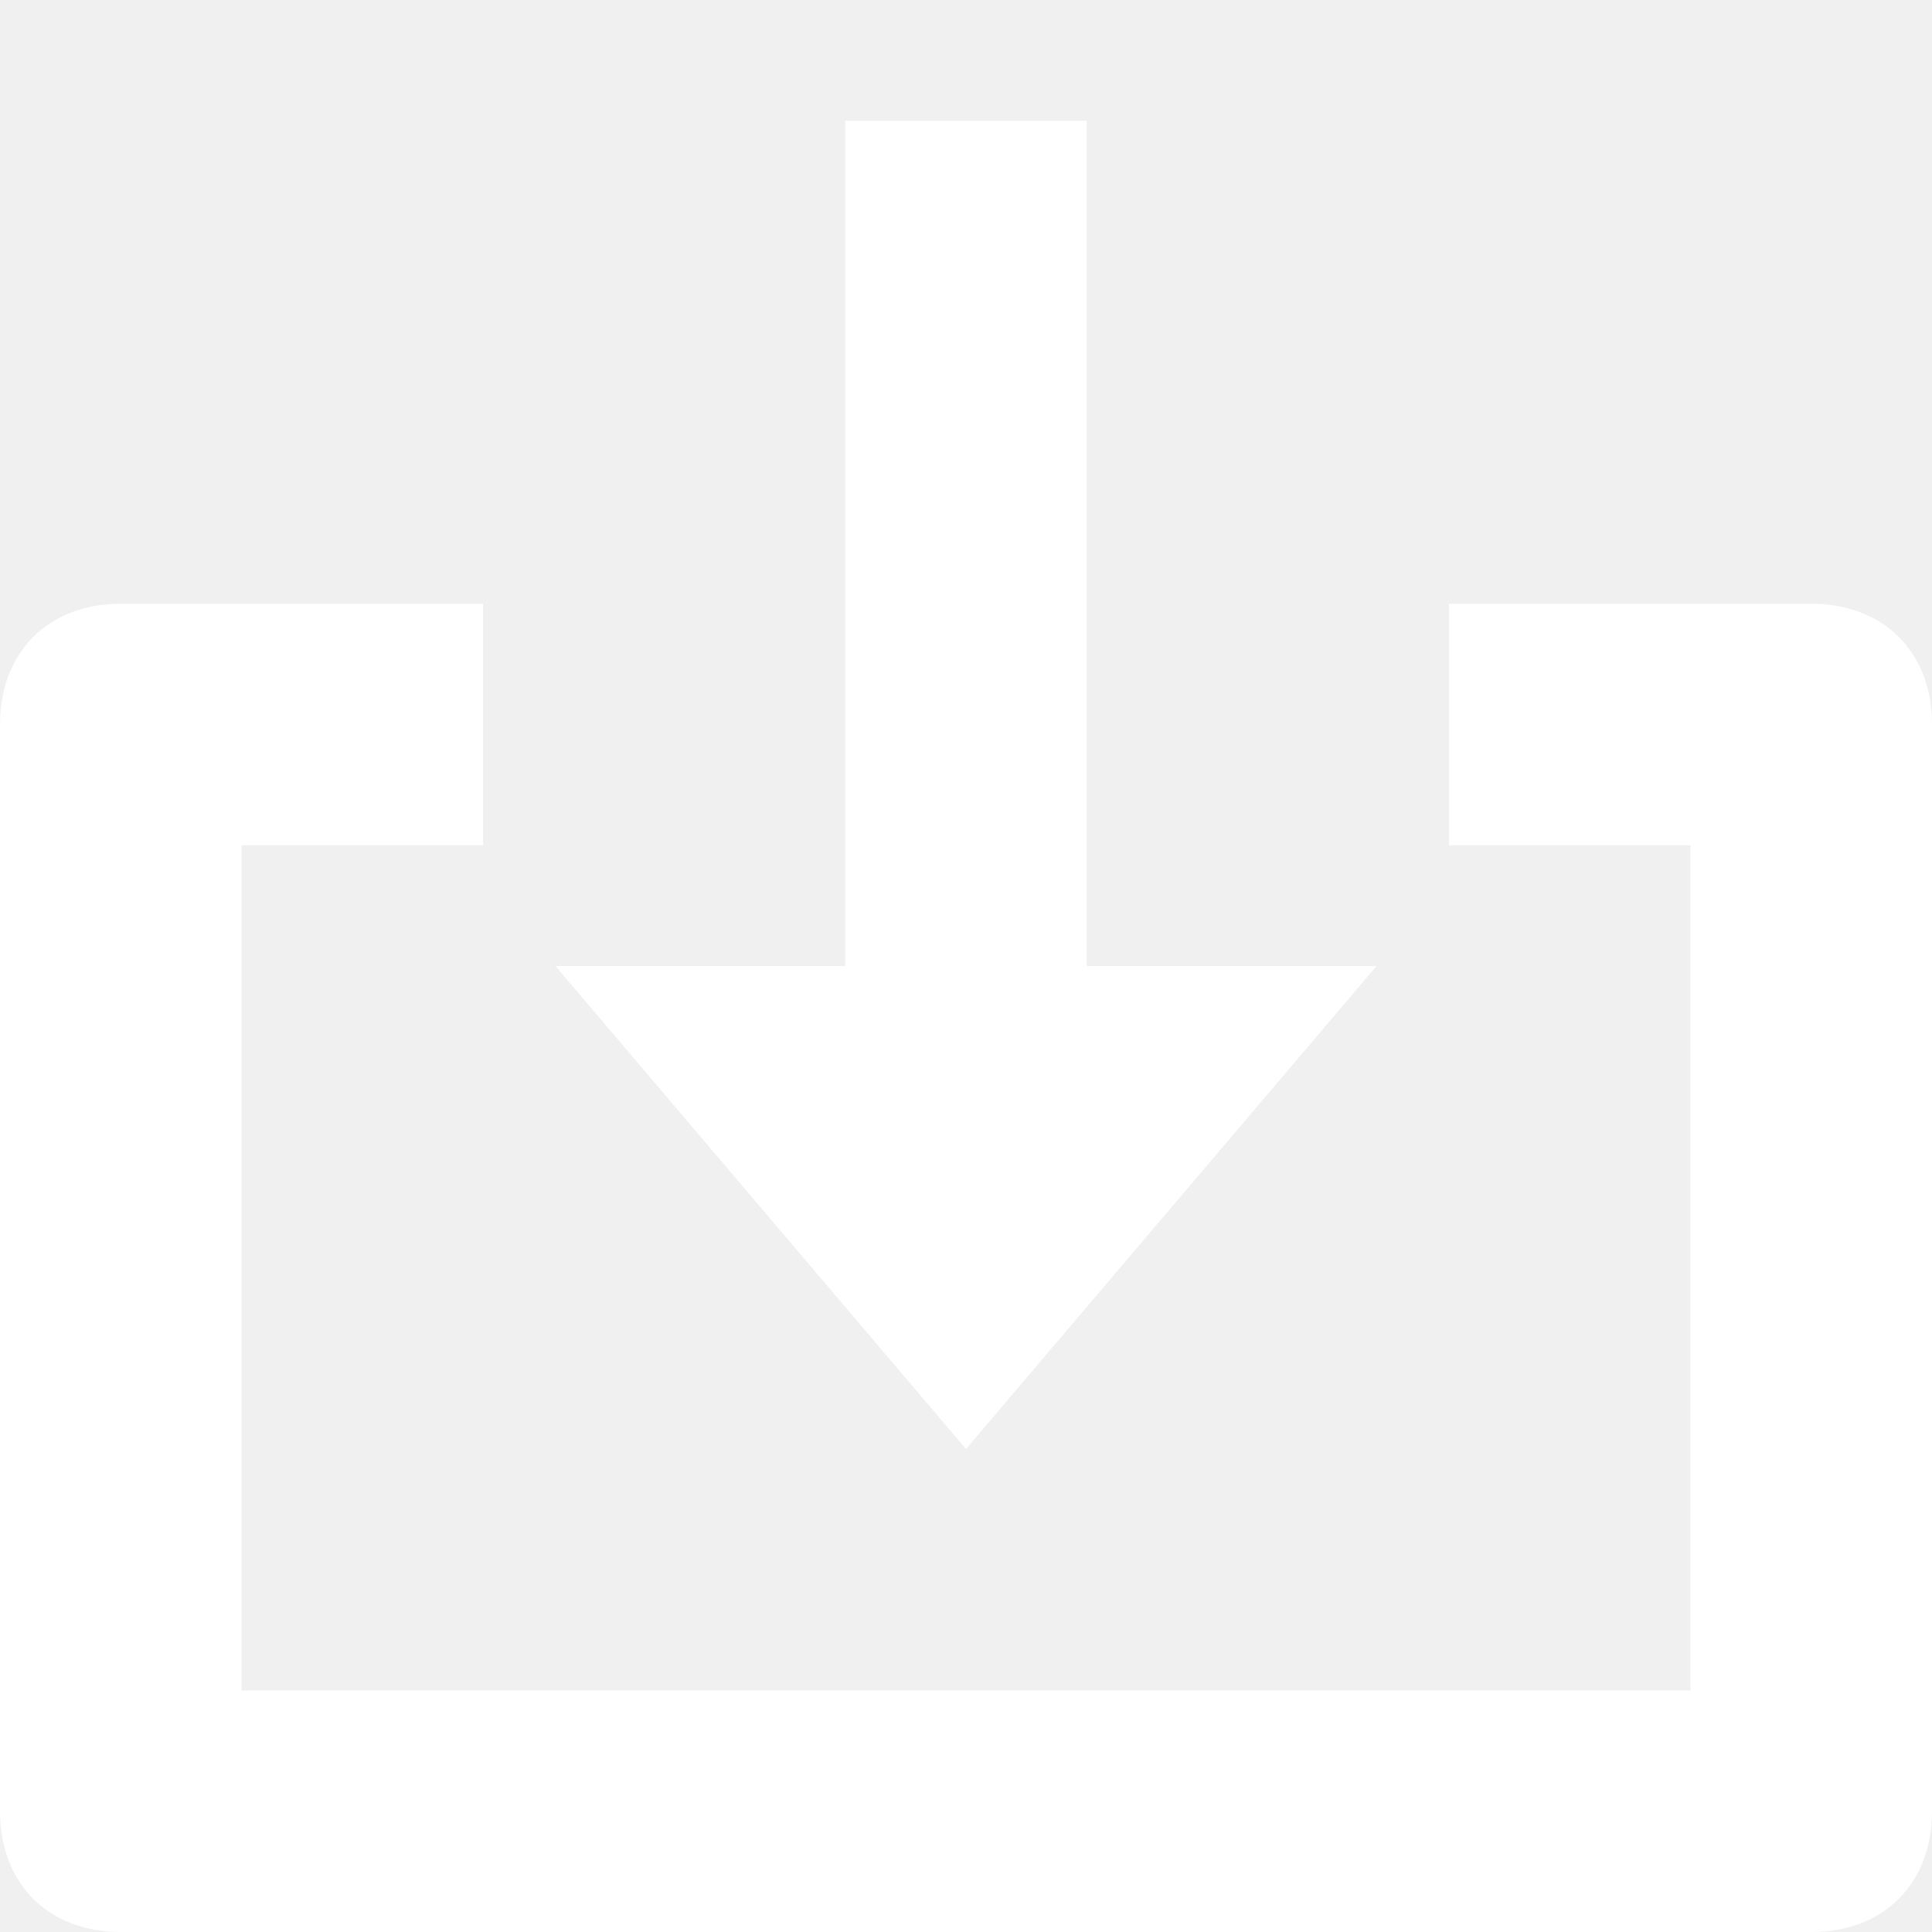
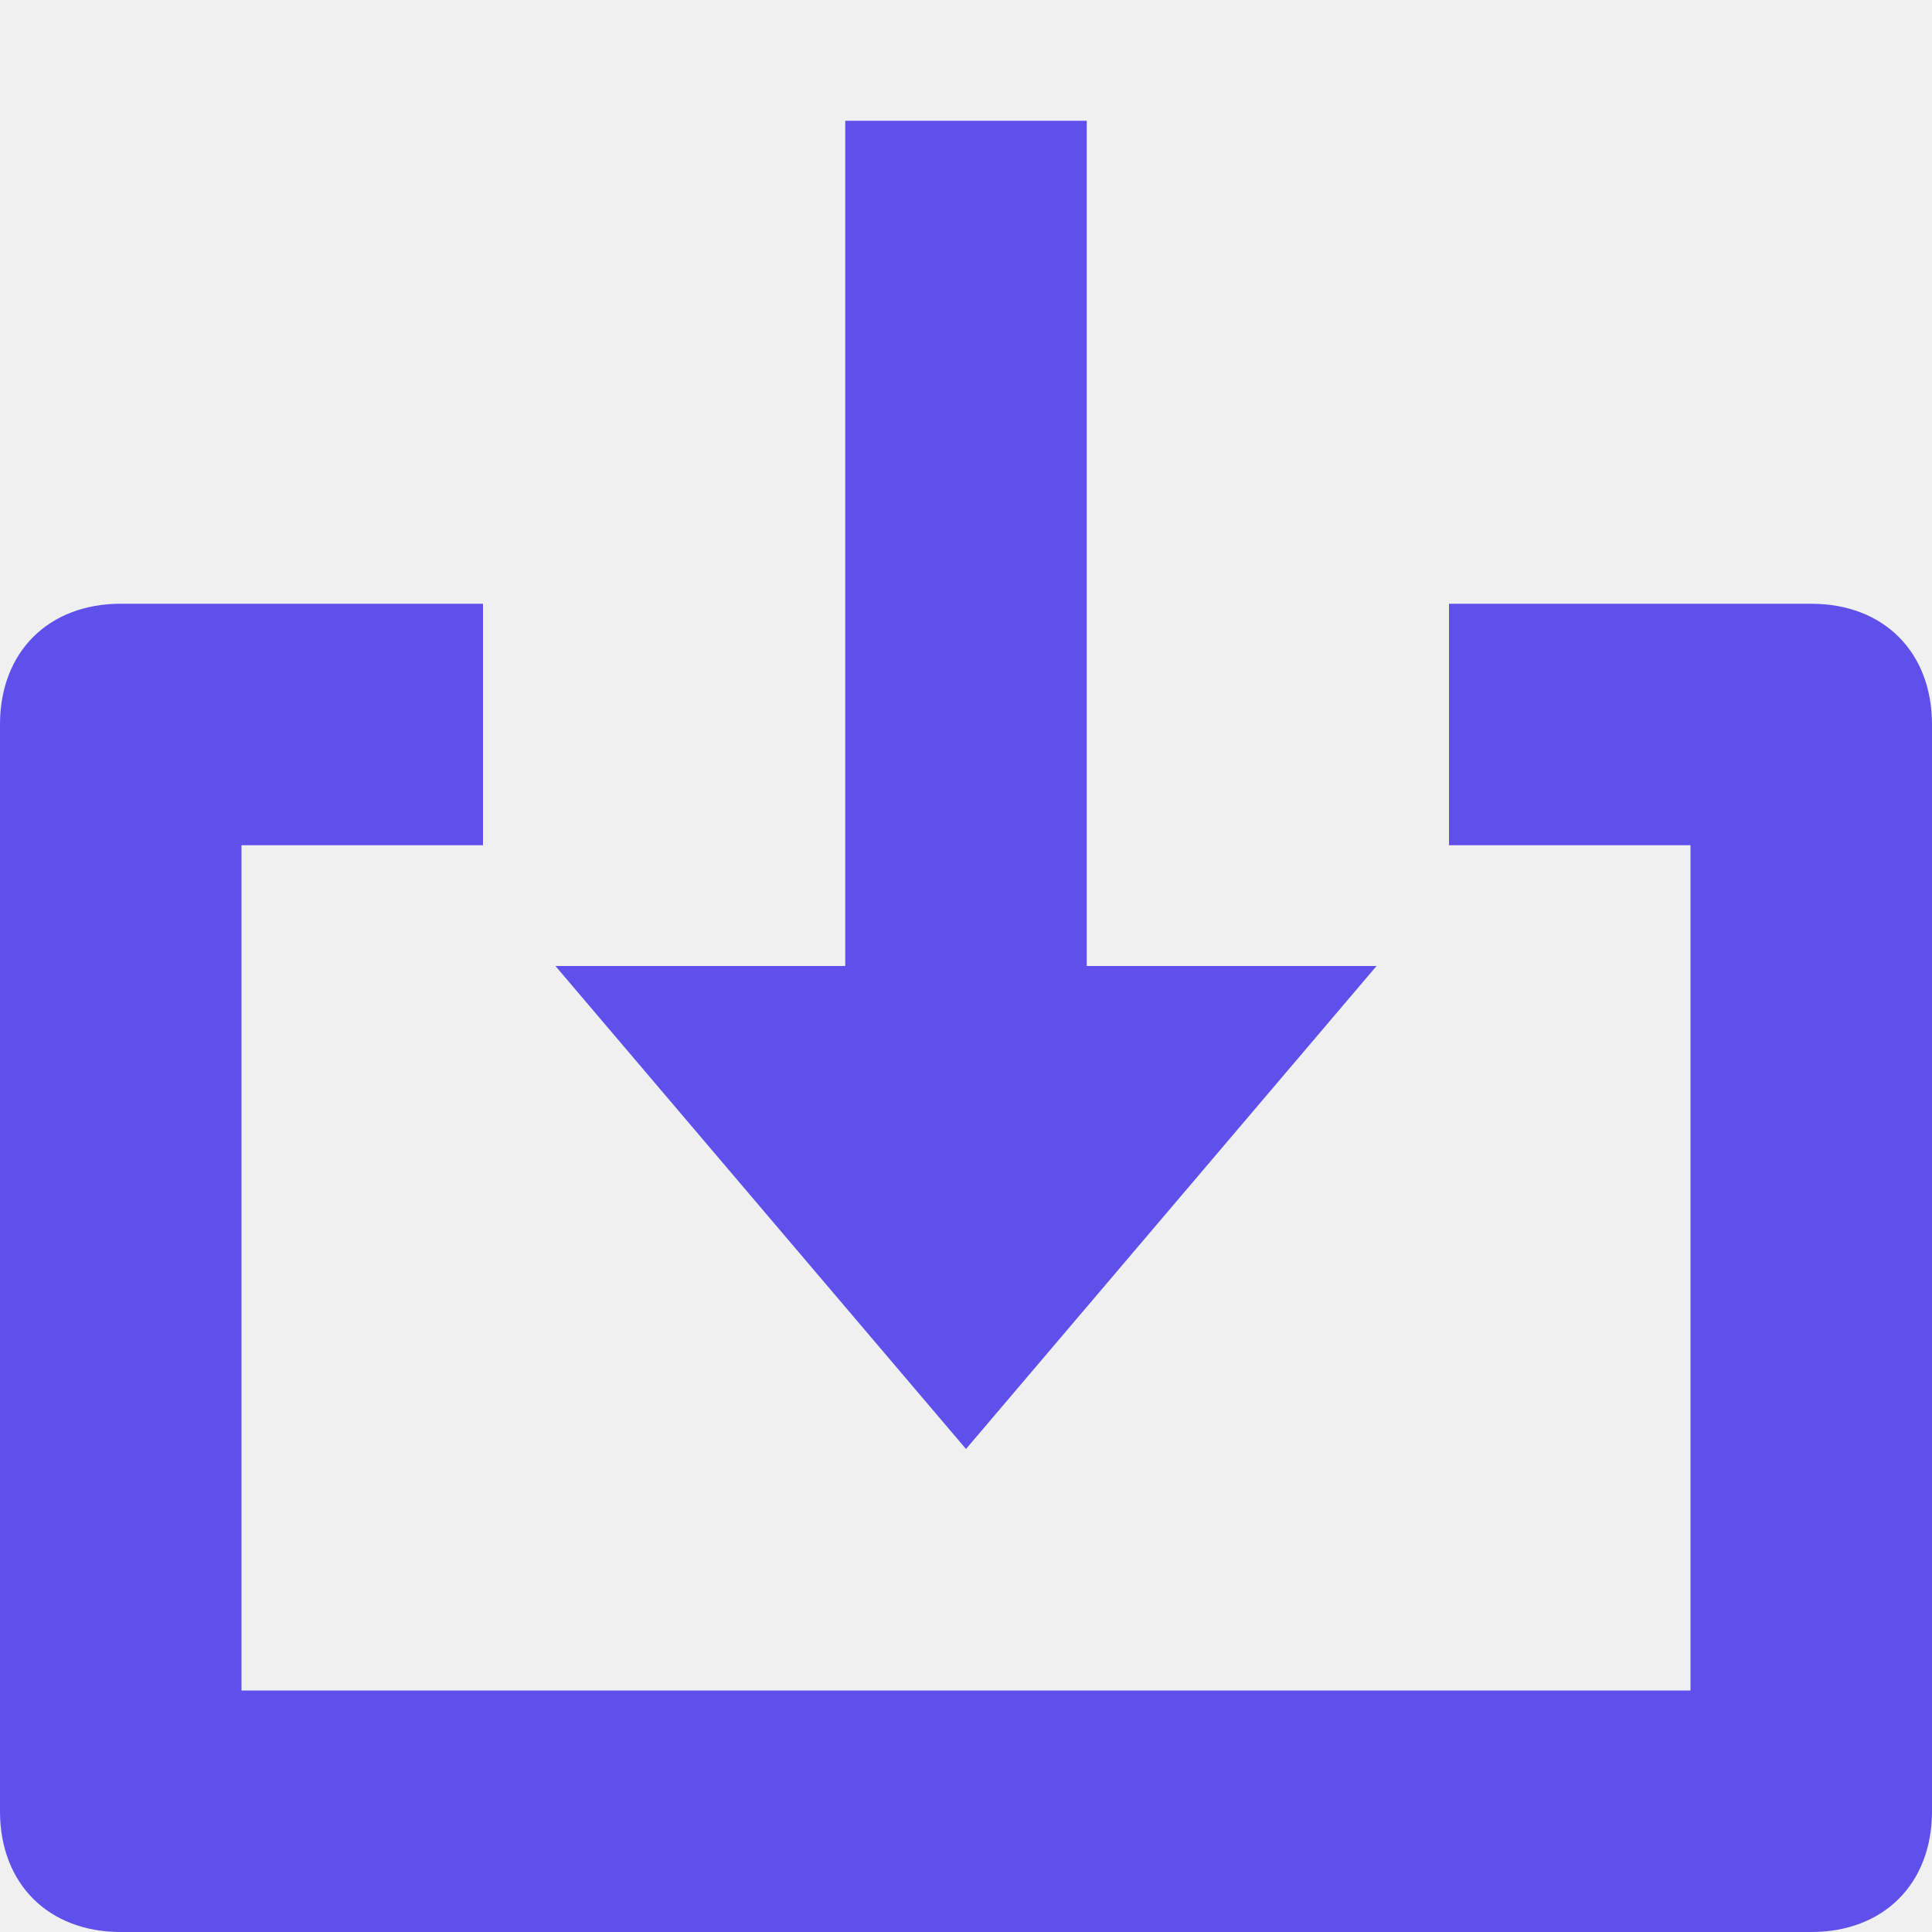
<svg xmlns="http://www.w3.org/2000/svg" style="top: 1.8px !important;" xlink="http://www.w3.org/1999/xlink" x="0px" y="0px" width="16px" height="16px" viewBox="0 0 16 16">
  <g>
-     <polygon data-color="color-2" fill="#ffffff" points="9,8 9,1 7,1 7,8 4.6,8 8,12 11.4,8 " />
-     <path fill="#ffffff" d="M15,16H1c-0.6,0-1-0.4-1-1V6c0-0.6,0.4-1,1-1h3v2H2v7h12V7h-2V5h3c0.6,0,1,0.4,1,1v9C16,15.6,15.6,16,15,16z" />
+     <polygon data-color="color-2" fill="#5f4feb" points="9,8 9,1 7,1 7,8 4.6,8 8,12 11.4,8 " />
+     <path fill="#5f4feb" d="M15,16H1c-0.6,0-1-0.4-1-1V6c0-0.6,0.4-1,1-1h3v2H2v7h12V7h-2V5h3c0.6,0,1,0.4,1,1v9C16,15.6,15.6,16,15,16z" />
  </g>
</svg>
